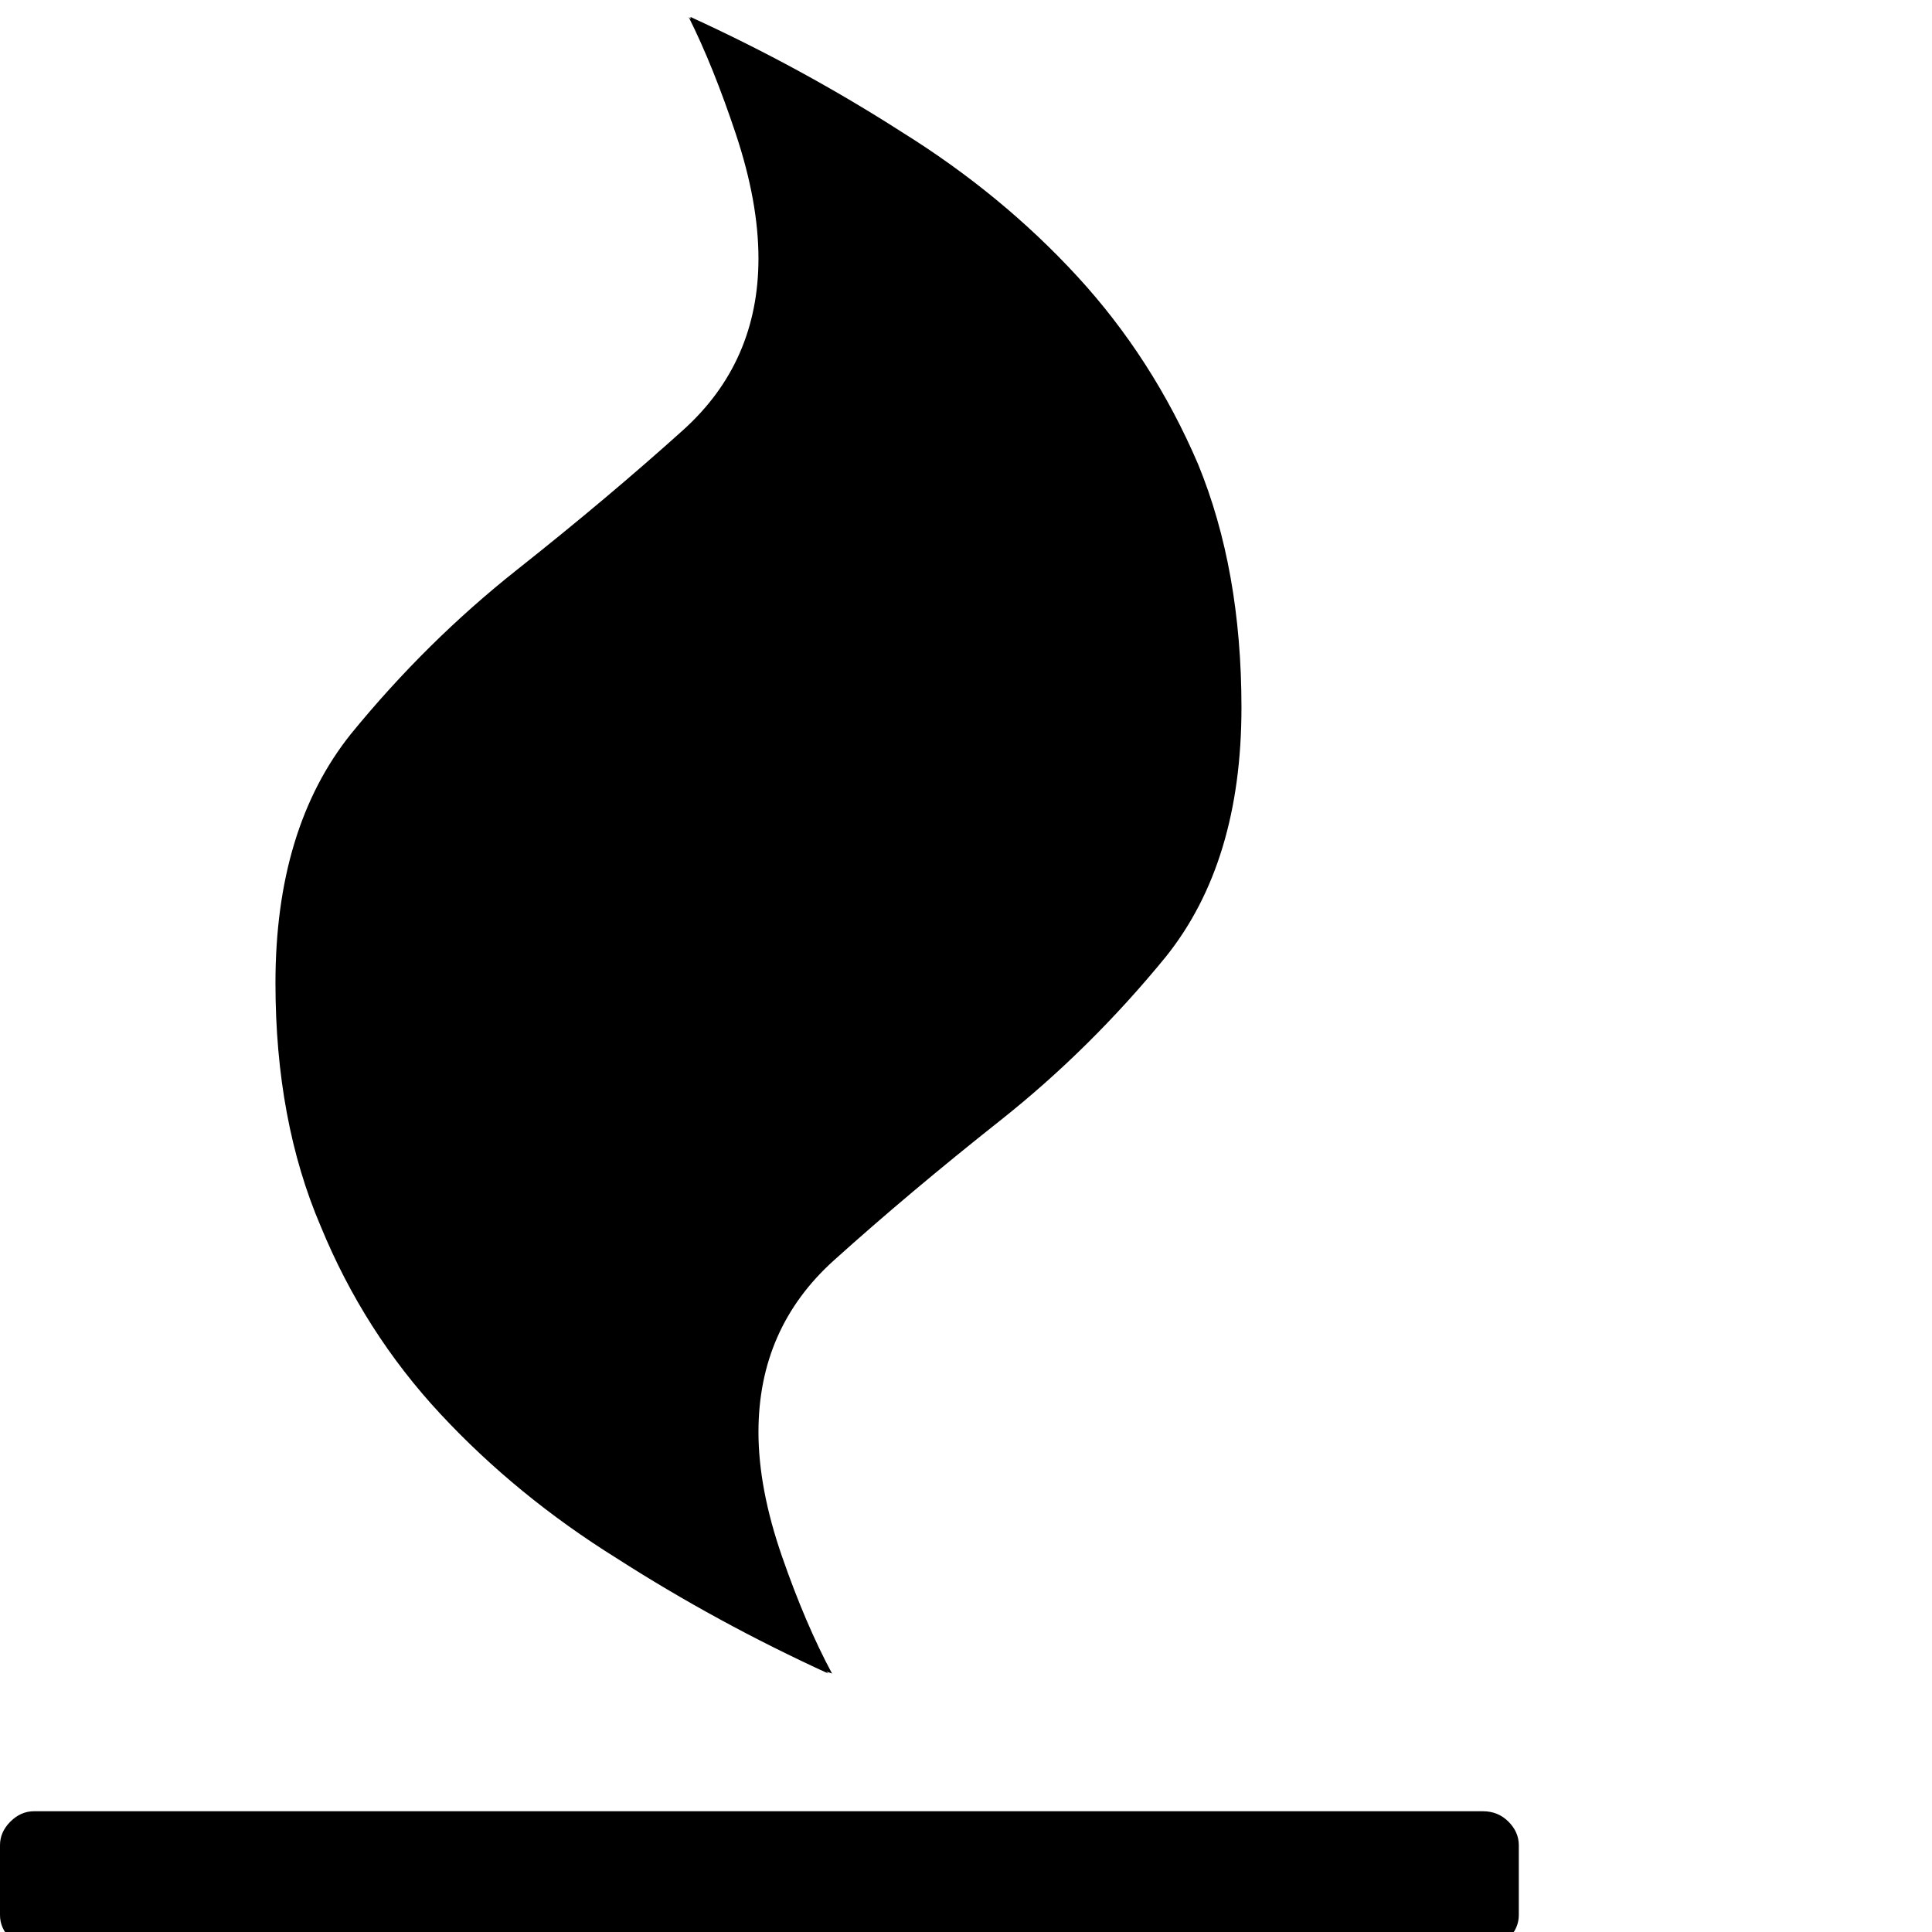
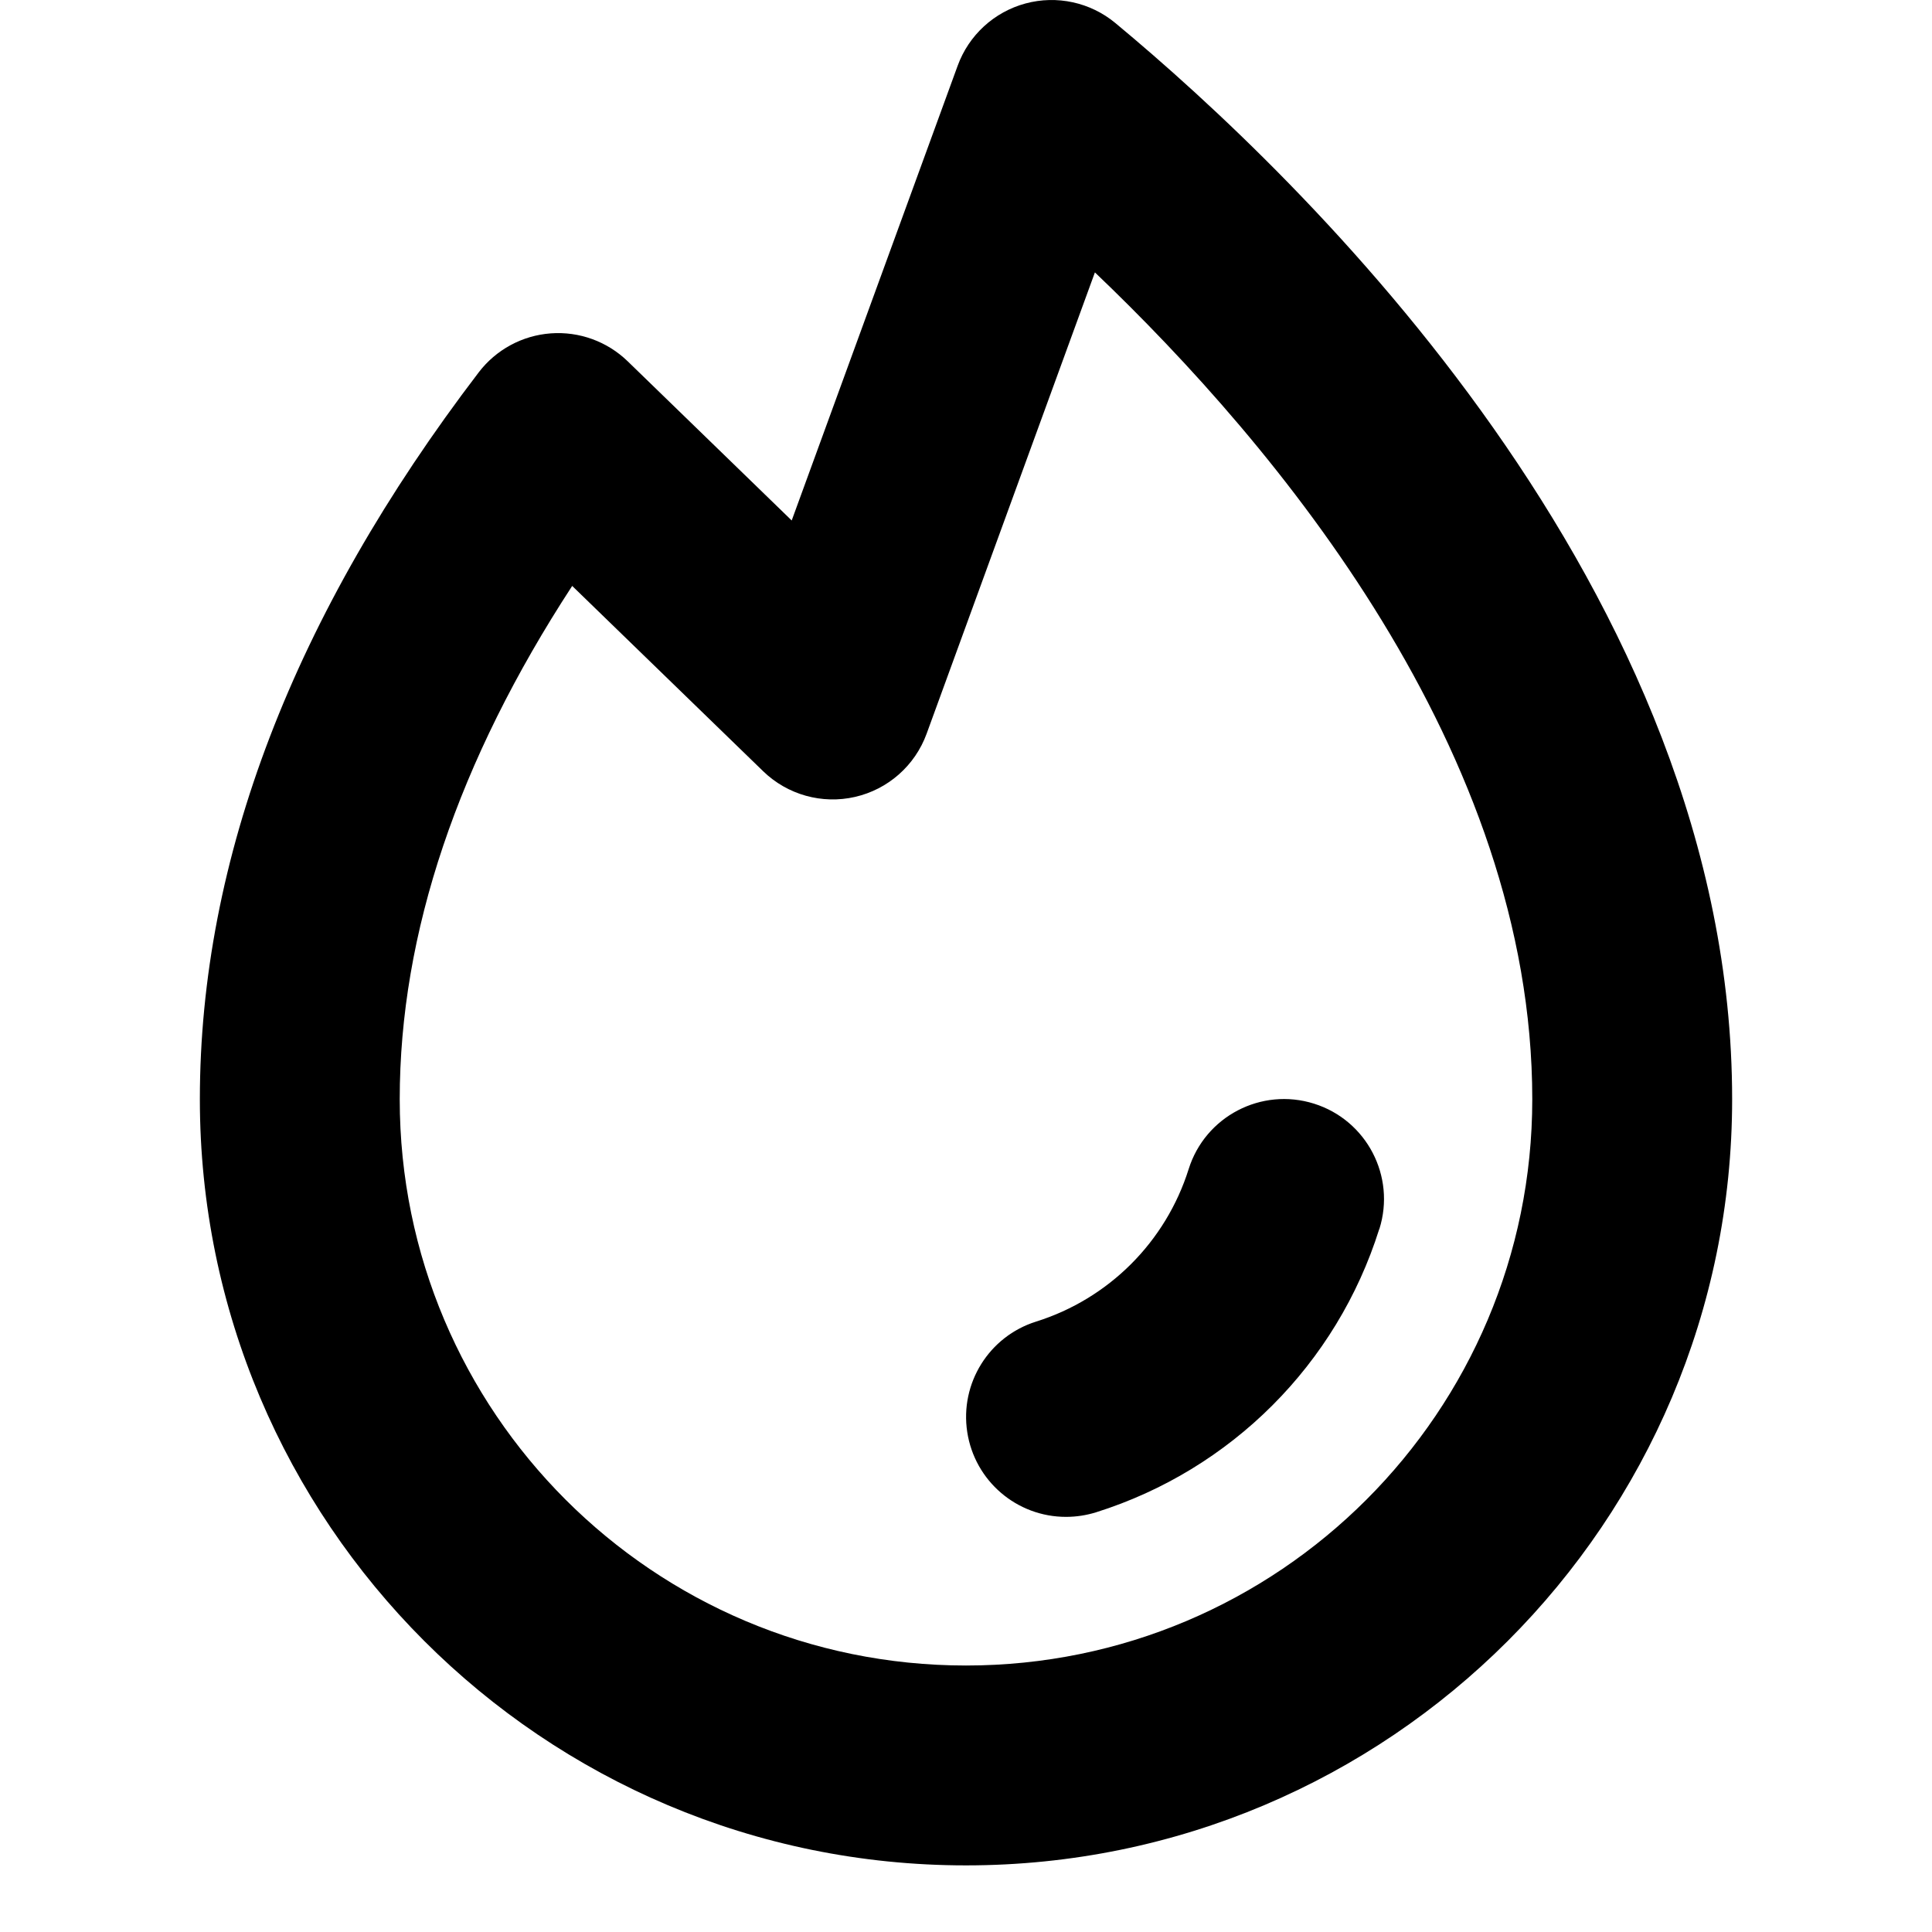
- <svg xmlns="http://www.w3.org/2000/svg" viewBox="0 0 1024 1024">
-   <g transform="translate(0 960) scale(1 -1)">
-     <path d="M805 -18L805 -55Q805 -62 799.5 -67.5Q794 -73 786 -73L18 -73Q11 -73 5.5 -67.5Q0 -62 0 -55L0 -18Q0 -11 5.5 -5.5Q11 0 18 0L786 0Q794 0 799.5 -5.5Q805 -11 805 -18ZM658 585Q658 503 618 453Q578 404 530 366Q482 328 442 292Q402 256 402 201Q402 171 414.5 135Q427 99 441 73L438 74L439 73Q380 100 327 134Q274 167 233.5 210.5Q193 254 170 310Q146 366 146 439Q146 521 186 571Q226 620 274 658Q322 696 362 732Q402 768 402 823Q402 853 390 889Q378 925 365 951L366 950L366 951Q425 924 478 890Q531 857 571 813.5Q611 770 635 714Q658 658 658 585Z" />
-   </g>
+ <svg xmlns="http://www.w3.org/2000/svg" viewBox="12 12 232 232">
+   <path d="M177.62,159.6a52,52,0,0,1-34,34,12.2,12.2,0,0,1-3.6.55,12,12,0,0,1-3.6-23.45,28,28,0,0,0,18.32-18.32,12,12,0,0,1,22.9,7.2ZM220,144a92,92,0,0,1-184,0c0-28.81,11.27-58.18,33.48-87.28a12,12,0,0,1,17.9-1.33L107.07,74.5,127,19.89a12,12,0,0,1,18.94-5.12C168.2,33.25,220,82.85,220,144Zm-24,0c0-41.71-30.61-78.39-52.52-99.29l-20.21,55.4a12,12,0,0,1-19.63,4.5L80.71,82.36C67,103.38,60,124.06,60,144a68,68,0,0,0,136,0Z" />
</svg>
